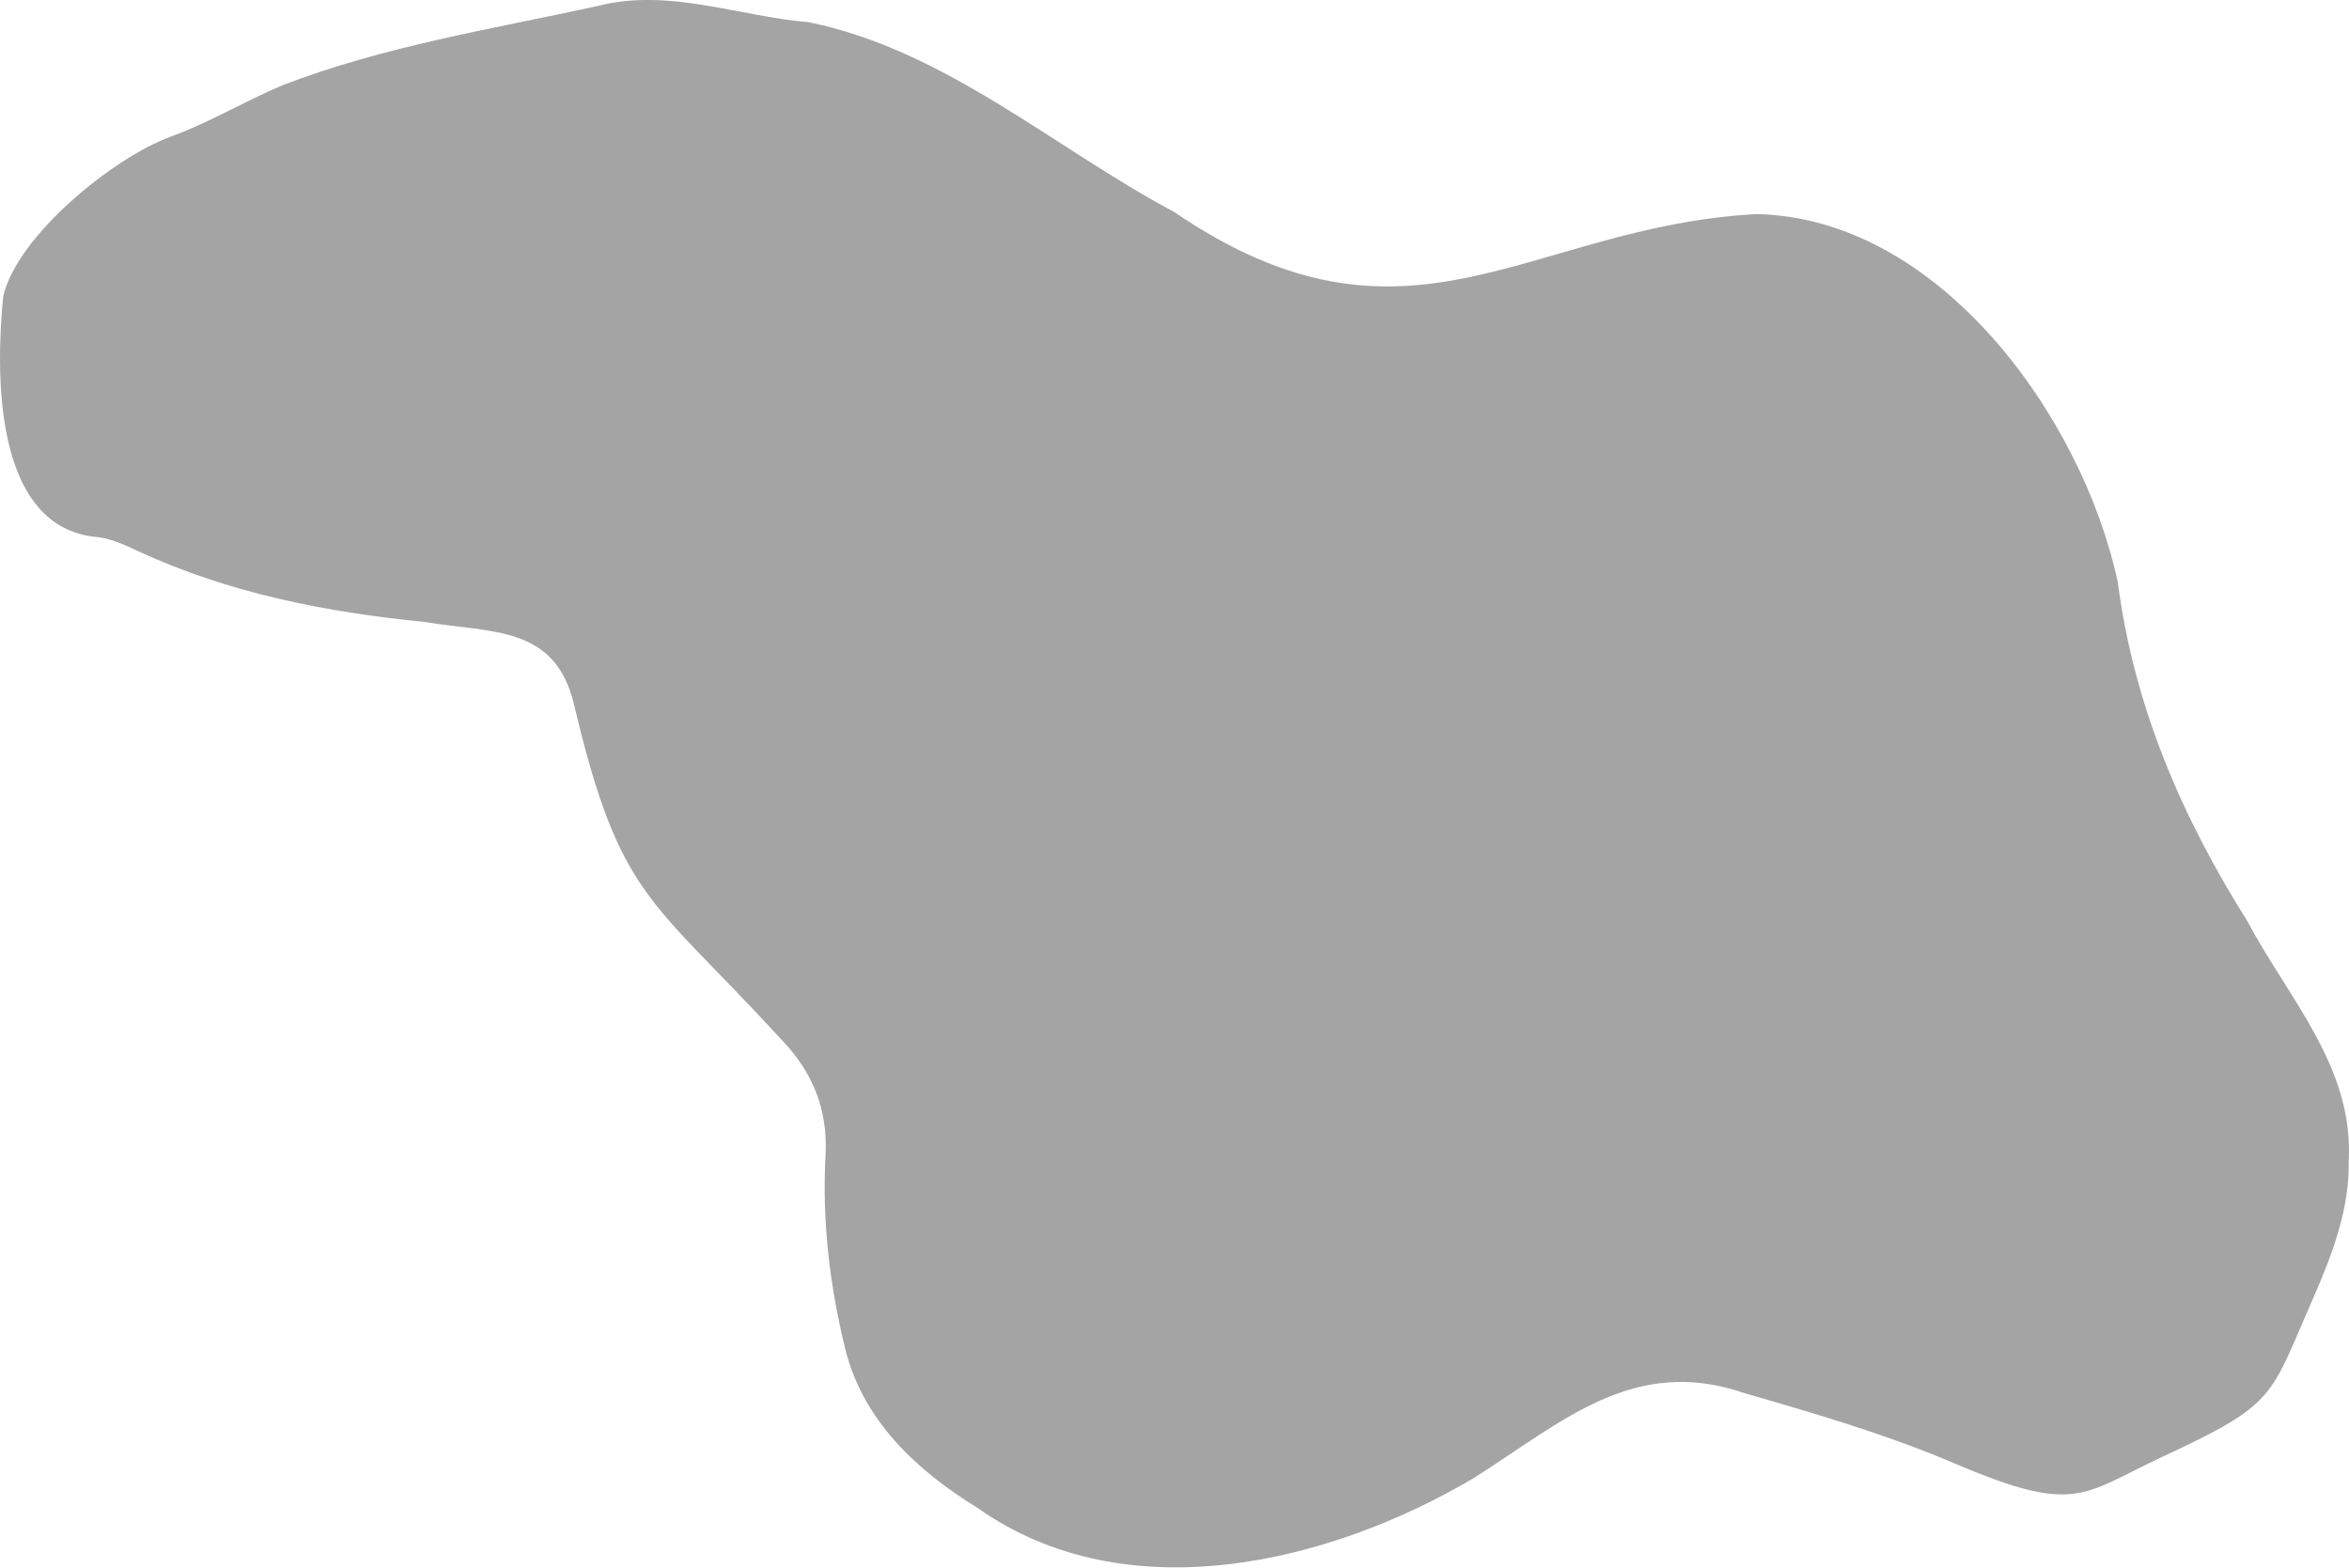
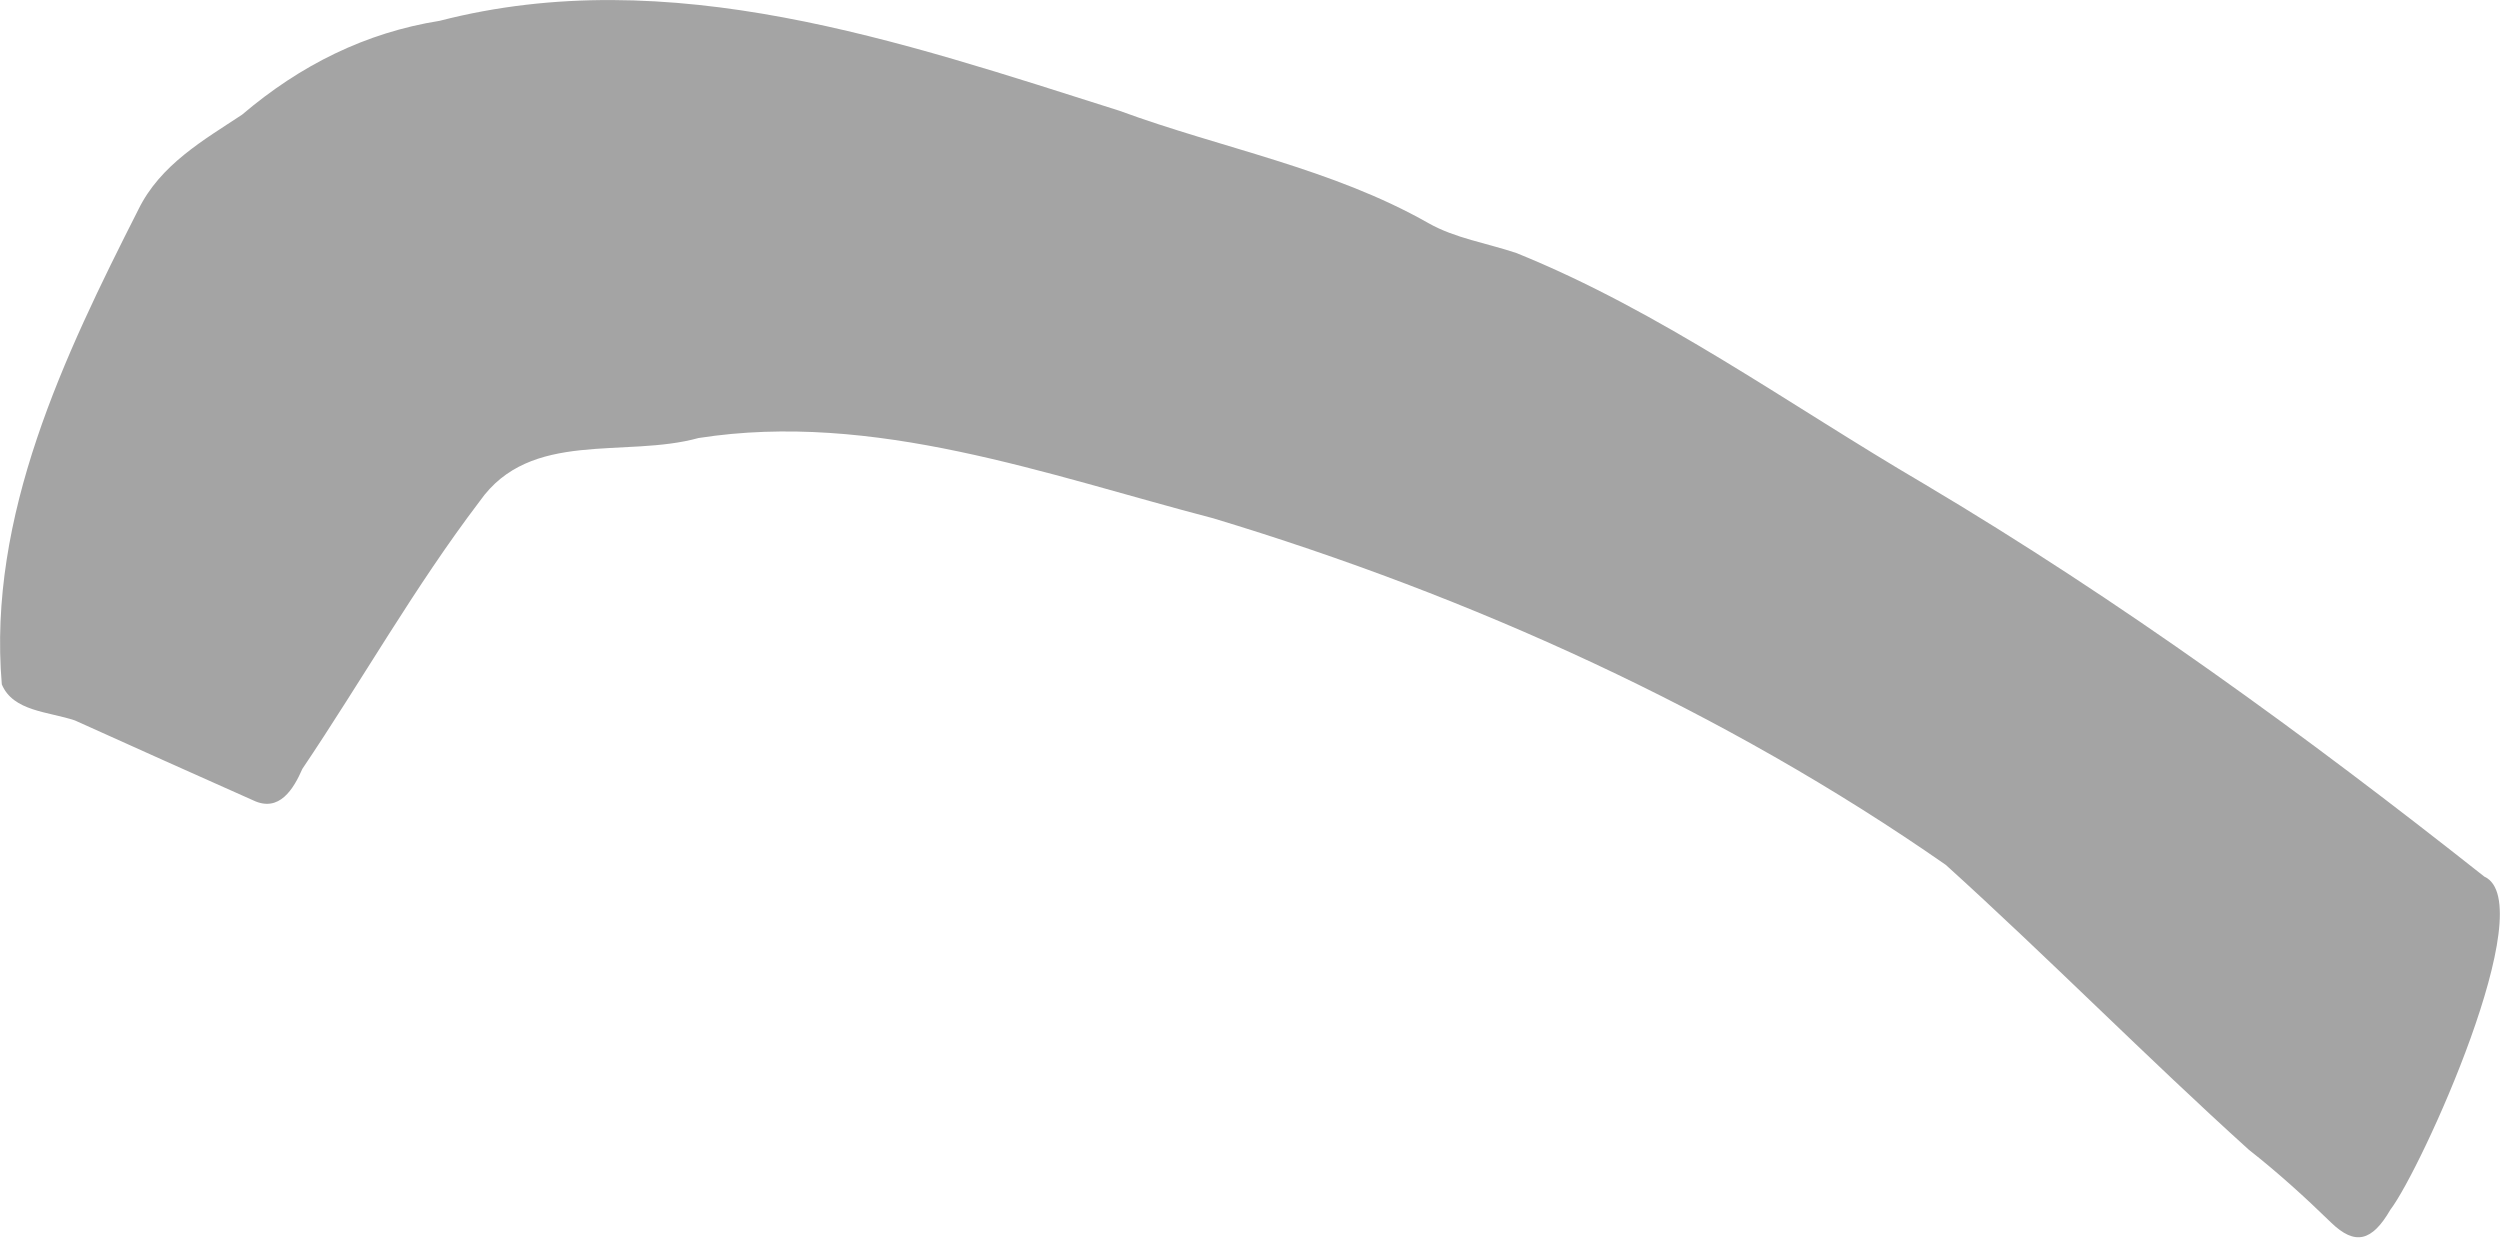
- <svg xmlns="http://www.w3.org/2000/svg" id="_レイヤー_2" data-name="レイヤー 2" viewBox="0 0 255.41 170.43">
+ <svg xmlns="http://www.w3.org/2000/svg" viewBox="0 0 180.24 89.21">
  <defs>
-     <style>
-       .cls-1 {
-         fill: #a4a4a4;
-       }
-     </style>
+     <style>.d{fill:#a4a4a4;}</style>
  </defs>
-   <g id="parts">
-     <path class="cls-1" d="M255.38,126.24c.1,5.17-1.77,10.17-3.87,14.94-4.76,10.83-3.89,11.43-16.35,17.22-8.76,4.07-9.33,6.42-22.68,.72-7.38-3.15-15.09-5.39-22.78-7.62-12.1-4.16-19.86,3.16-29.44,9.22-15.8,9.35-37.85,14.63-53.94,3.28-6.63-4.08-12.54-9.53-14.45-17.45-1.67-6.88-2.49-13.84-2.11-20.86,.28-5.18-1.46-9.23-4.97-12.83-13.98-15.23-17.38-15.1-22.37-36.23-2.05-8.66-8.93-7.77-16.2-8.99-10.77-1.07-21.29-3.12-31.2-7.7-1.57-.73-3.11-1.48-4.95-1.59C-.72,56.9-.47,40.47,.35,32.22c1.52-6.55,11.87-15.03,18.21-17.36,4.16-1.51,8.02-3.84,12.11-5.57C41.65,5.04,53.5,3.16,64.99,.65c7.72-1.98,15.2,1.11,22.91,1.76,14.84,3,26.66,13.65,39.75,20.63,25.51,17.39,38.35,1.61,63.31,.24,19.86,.39,35.43,21.99,39.31,40.02,1.75,13.47,6.93,25.5,14.08,36.86,4.47,8.42,11.58,15.87,11.03,26.07Z" />
+   <g id="a" />
+   <g id="b">
+     <g id="c">
+       <path class="d" d="M17.45,8.27c4.22-3.59,8.92-5.92,14.25-6.77,16.6-4.28,33.2,1.48,48.99,6.48,7.42,2.73,15.31,4.14,22.3,8.11,1.9,1.08,4.21,1.44,6.33,2.15,10.47,4.23,19.67,10.95,29.37,16.63,14.21,8.44,27.56,18.16,40.42,28.33,4.19,1.91-4.57,21.14-6.77,24.01-1.33,2.3-2.55,2.6-4.27,.94-1.9-1.85-3.84-3.61-5.94-5.26-7.38-6.67-14.46-13.85-21.84-20.53-15.89-11.08-34.23-19.38-52.81-24.99-12.04-3.14-24.48-7.76-37.12-5.79-5.32,1.47-12.12-.64-15.77,4.55-4.69,6.17-8.48,12.9-12.79,19.3-.63,1.44-1.66,3.18-3.55,2.27-4.28-1.91-8.59-3.83-12.85-5.76-1.91-.64-4.46-.65-5.27-2.6C-.9,37.18,4.63,25.65,9.97,15.12c1.59-3.26,4.73-5.03,7.48-6.85Z" />
+     </g>
  </g>
</svg>
